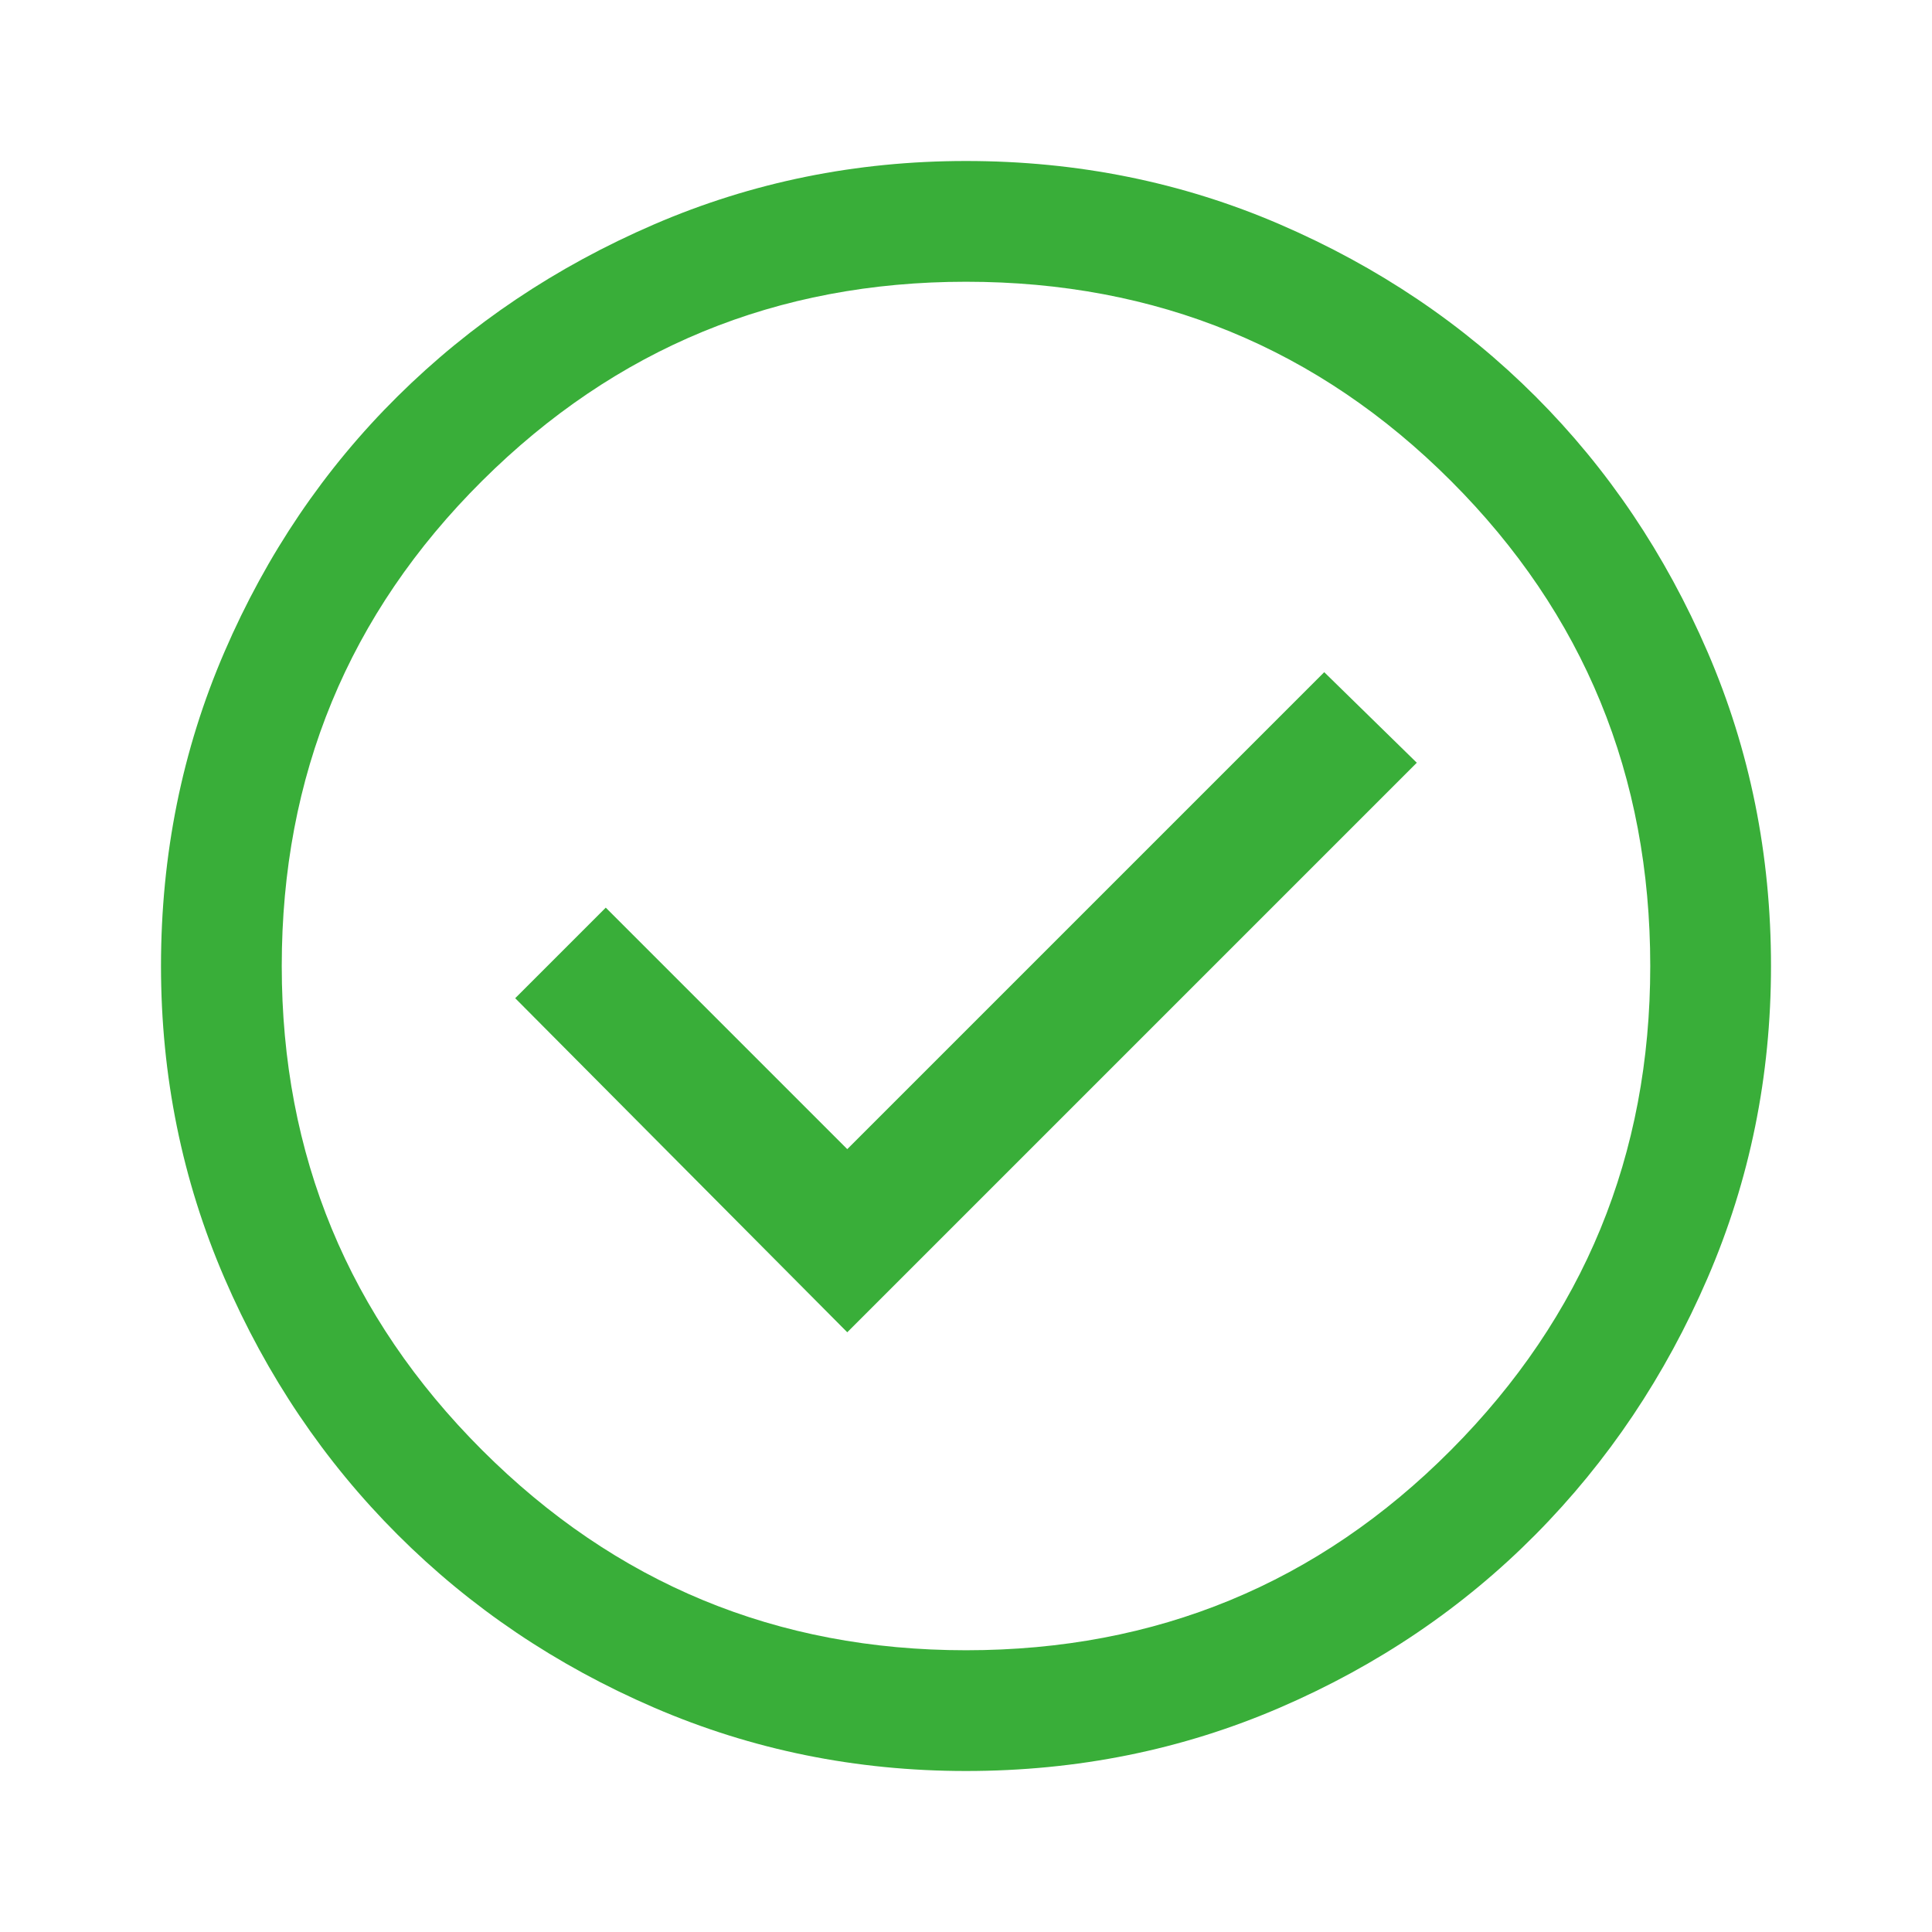
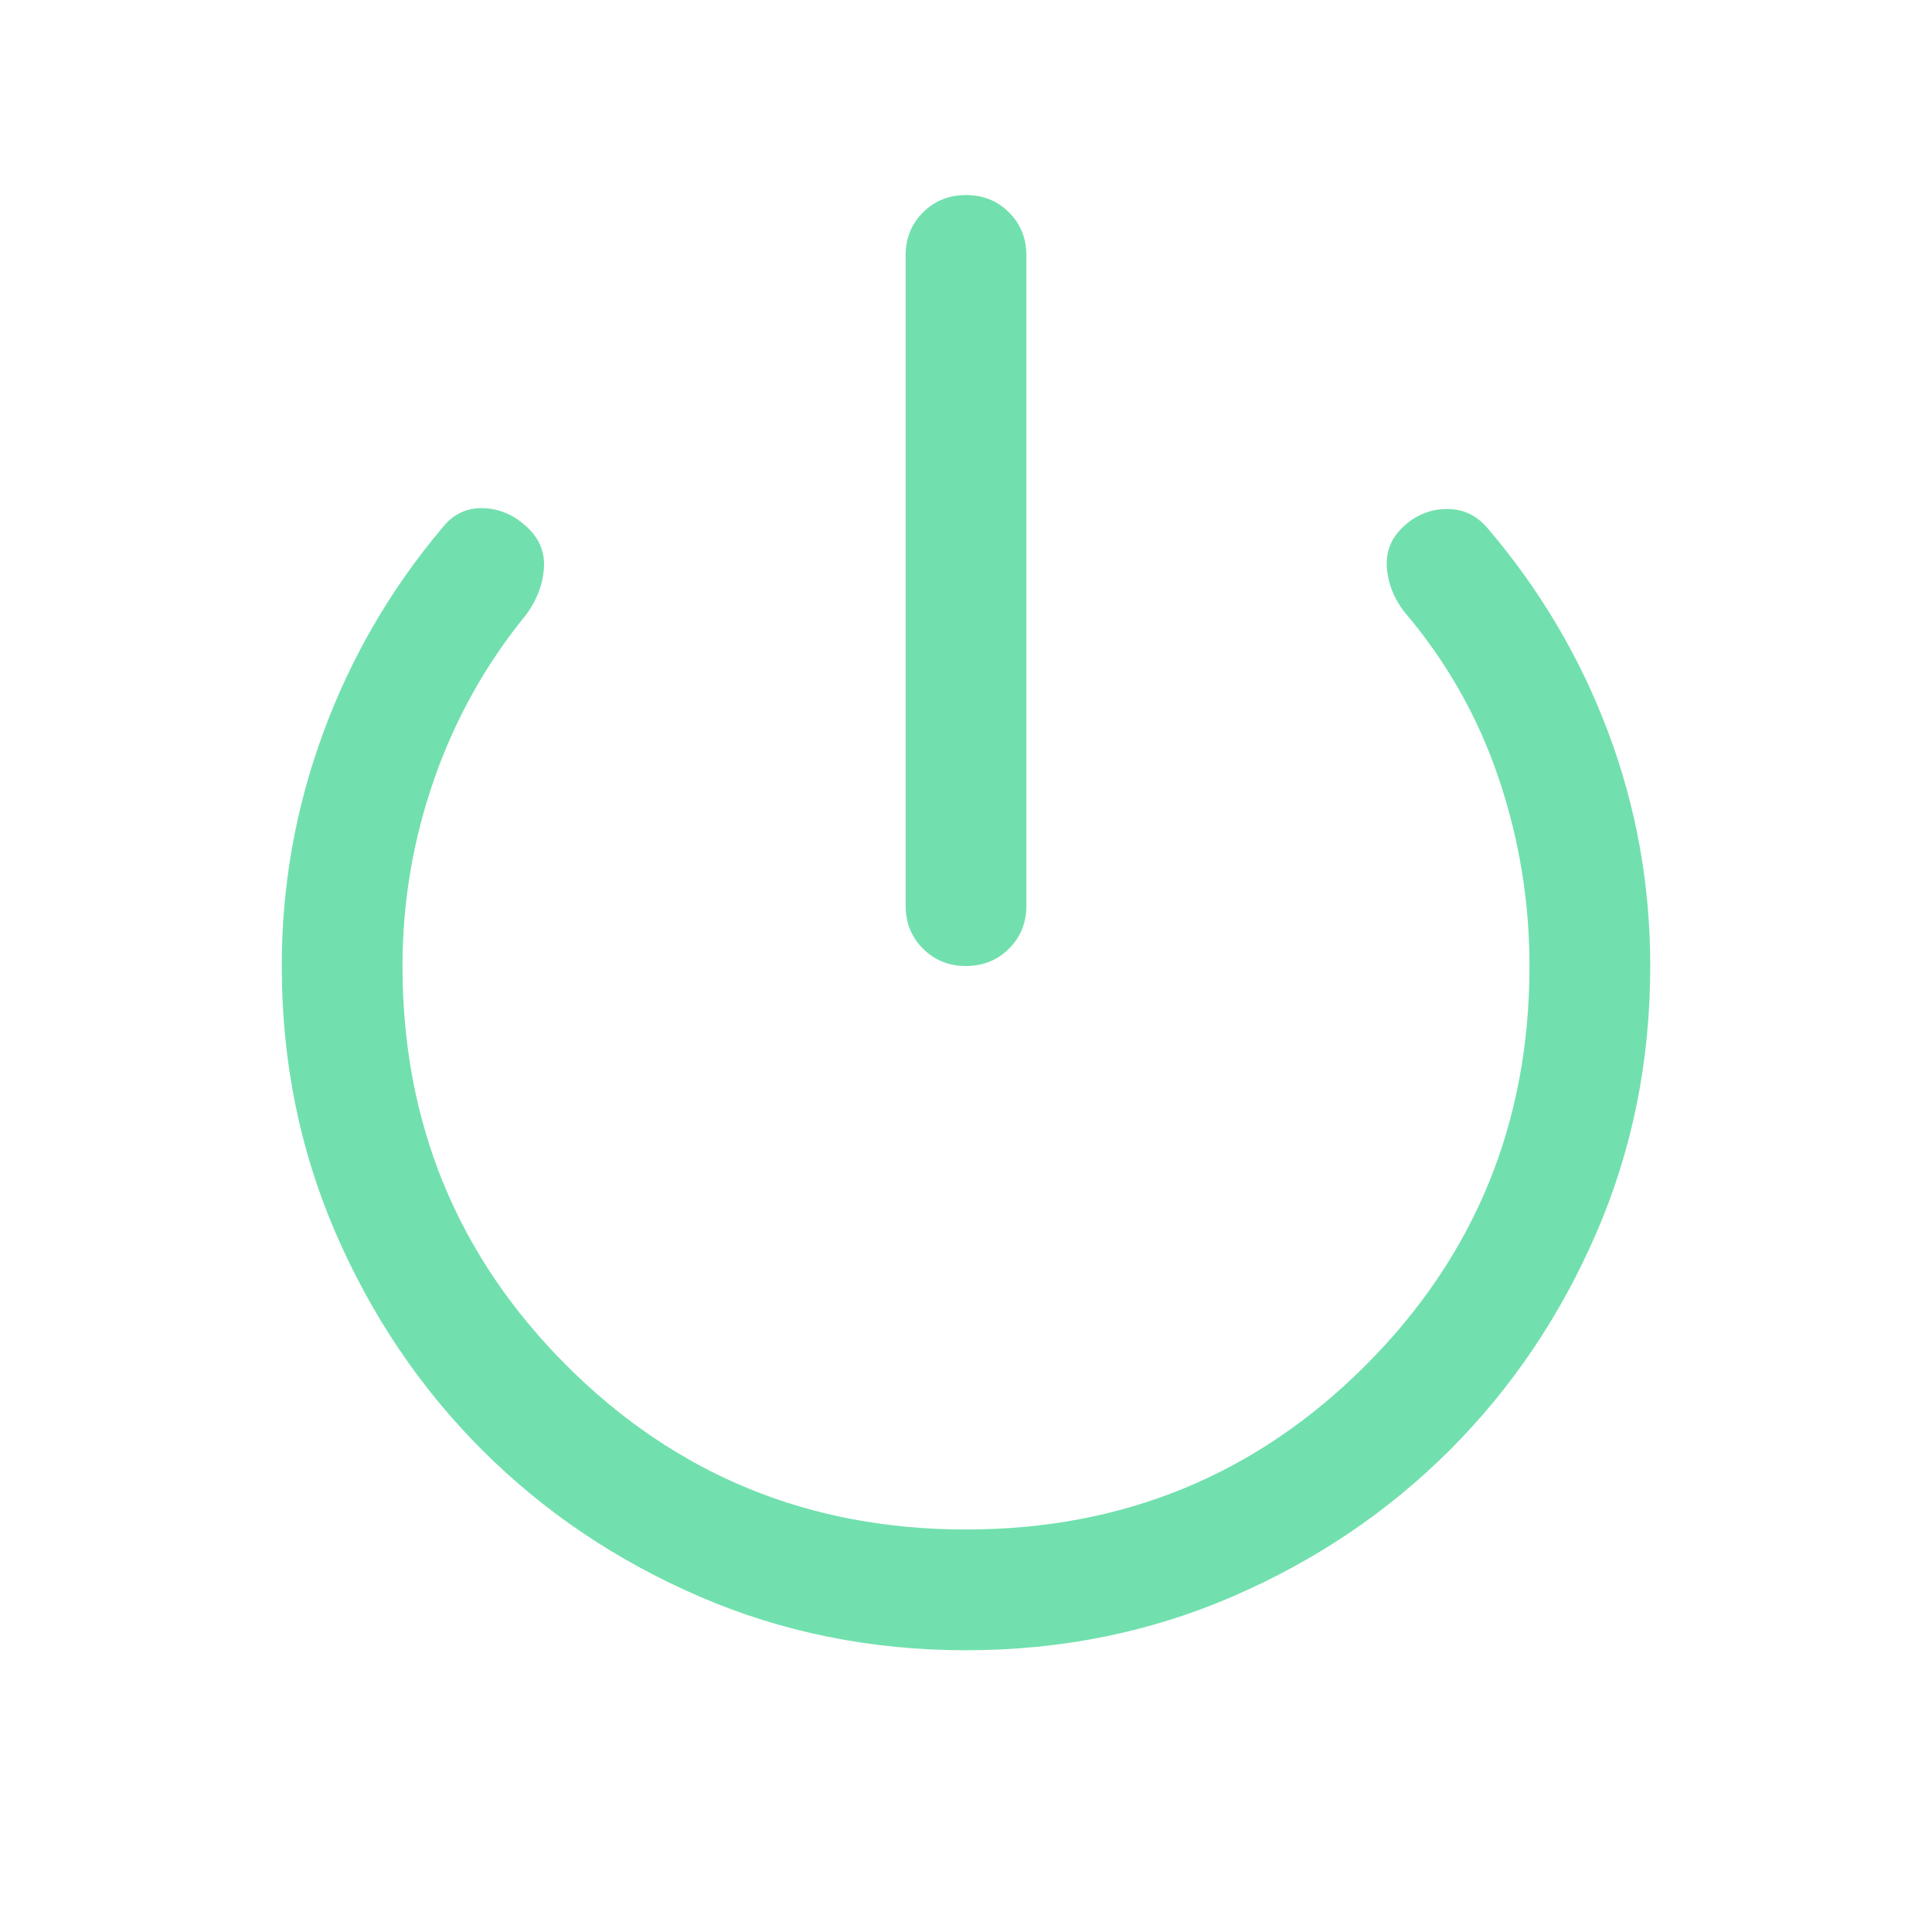
- <svg xmlns="http://www.w3.org/2000/svg" height="48" width="48">
-   <path d="M21.05 33.1 35.2 18.95l-2.3-2.25-11.85 11.85-6-6-2.25 2.25ZM24 44q-4.1 0-7.75-1.575-3.65-1.575-6.375-4.3-2.725-2.725-4.3-6.375Q4 28.1 4 24q0-4.15 1.575-7.8 1.575-3.65 4.3-6.35 2.725-2.7 6.375-4.275Q19.9 4 24 4q4.15 0 7.8 1.575 3.65 1.575 6.35 4.275 2.7 2.7 4.275 6.35Q44 19.85 44 24q0 4.1-1.575 7.75-1.575 3.65-4.275 6.375t-6.35 4.3Q28.15 44 24 44Zm0-3q7.1 0 12.05-4.975Q41 31.05 41 24q0-7.1-4.95-12.05Q31.1 7 24 7q-7.05 0-12.025 4.95Q7 16.9 7 24q0 7.05 4.975 12.025Q16.95 41 24 41Zm0-17Z" fill="#39AE39" />
+ <svg xmlns="http://www.w3.org/2000/svg" height="24" viewBox="0 -960 960 960" width="24">
+   <path d="M479.987-480q-12.756 0-21.371-8.625-8.615-8.625-8.615-21.374v-323.077q0-12.75 8.628-21.375 8.629-8.625 21.384-8.625 12.756 0 21.371 8.625 8.615 8.625 8.615 21.375v323.077q0 12.749-8.628 21.374Q492.742-480 479.987-480Zm.035 339.999q-70.791 0-132.637-26.77-61.846-26.769-107.846-72.768-45.999-46-72.768-107.831-26.77-61.831-26.77-132.63 0-59.846 20.577-115.807 20.577-55.962 58.962-101.654 8.179-10.538 20.82-10.038t22.515 10.374q8.356 8.356 7.356 20.125t-8.692 22.307q-30.077 36.769-45.808 81.885Q200-527.693 200-480q0 117 81.5 198.5T480-200q117 0 198.5-81.5T760-480q0-48.129-15.423-93.641-15.423-45.513-46.731-82.283-7.692-9.922-8.692-21.59-1-11.667 7.307-19.947 9.308-9.308 21.884-9.615 12.577-.308 20.884 9.615 39 45.692 59.885 101.322Q819.999-540.51 819.999-480q0 70.799-26.77 132.63-26.769 61.831-72.768 107.831-46 45.999-107.824 72.768-61.824 26.77-132.615 26.77Z" fill="#71E0AE" />
</svg>
